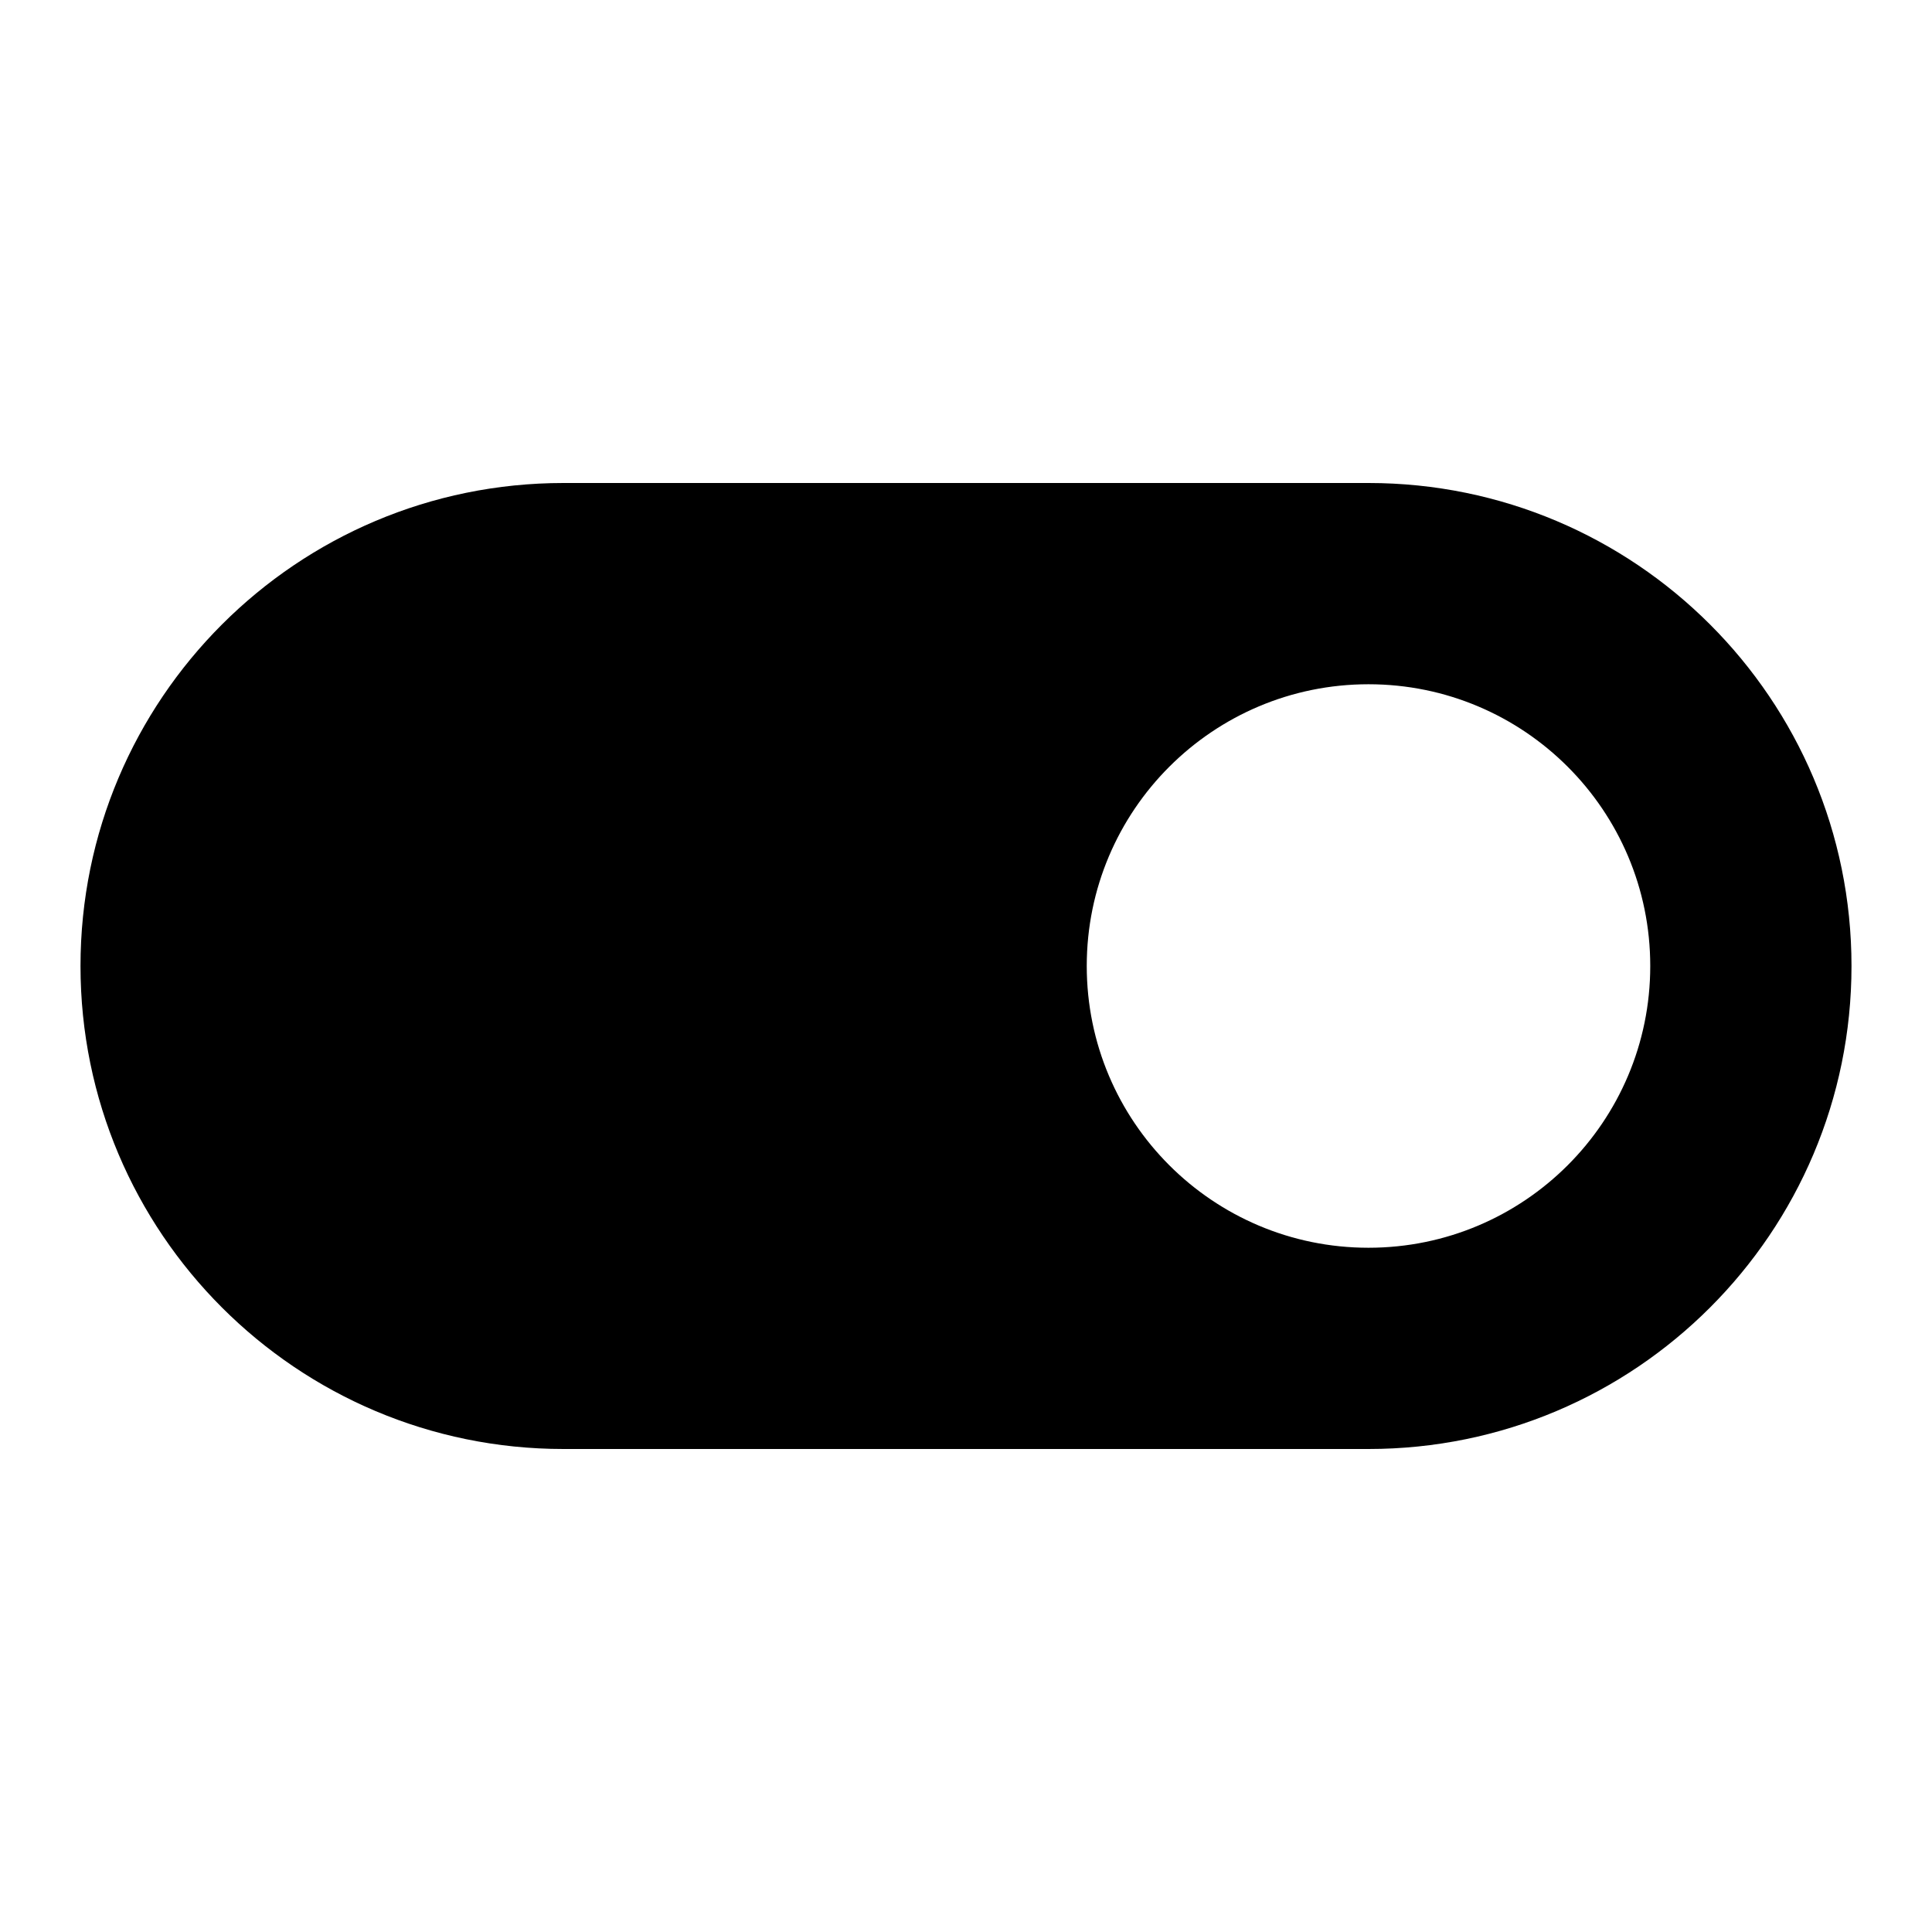
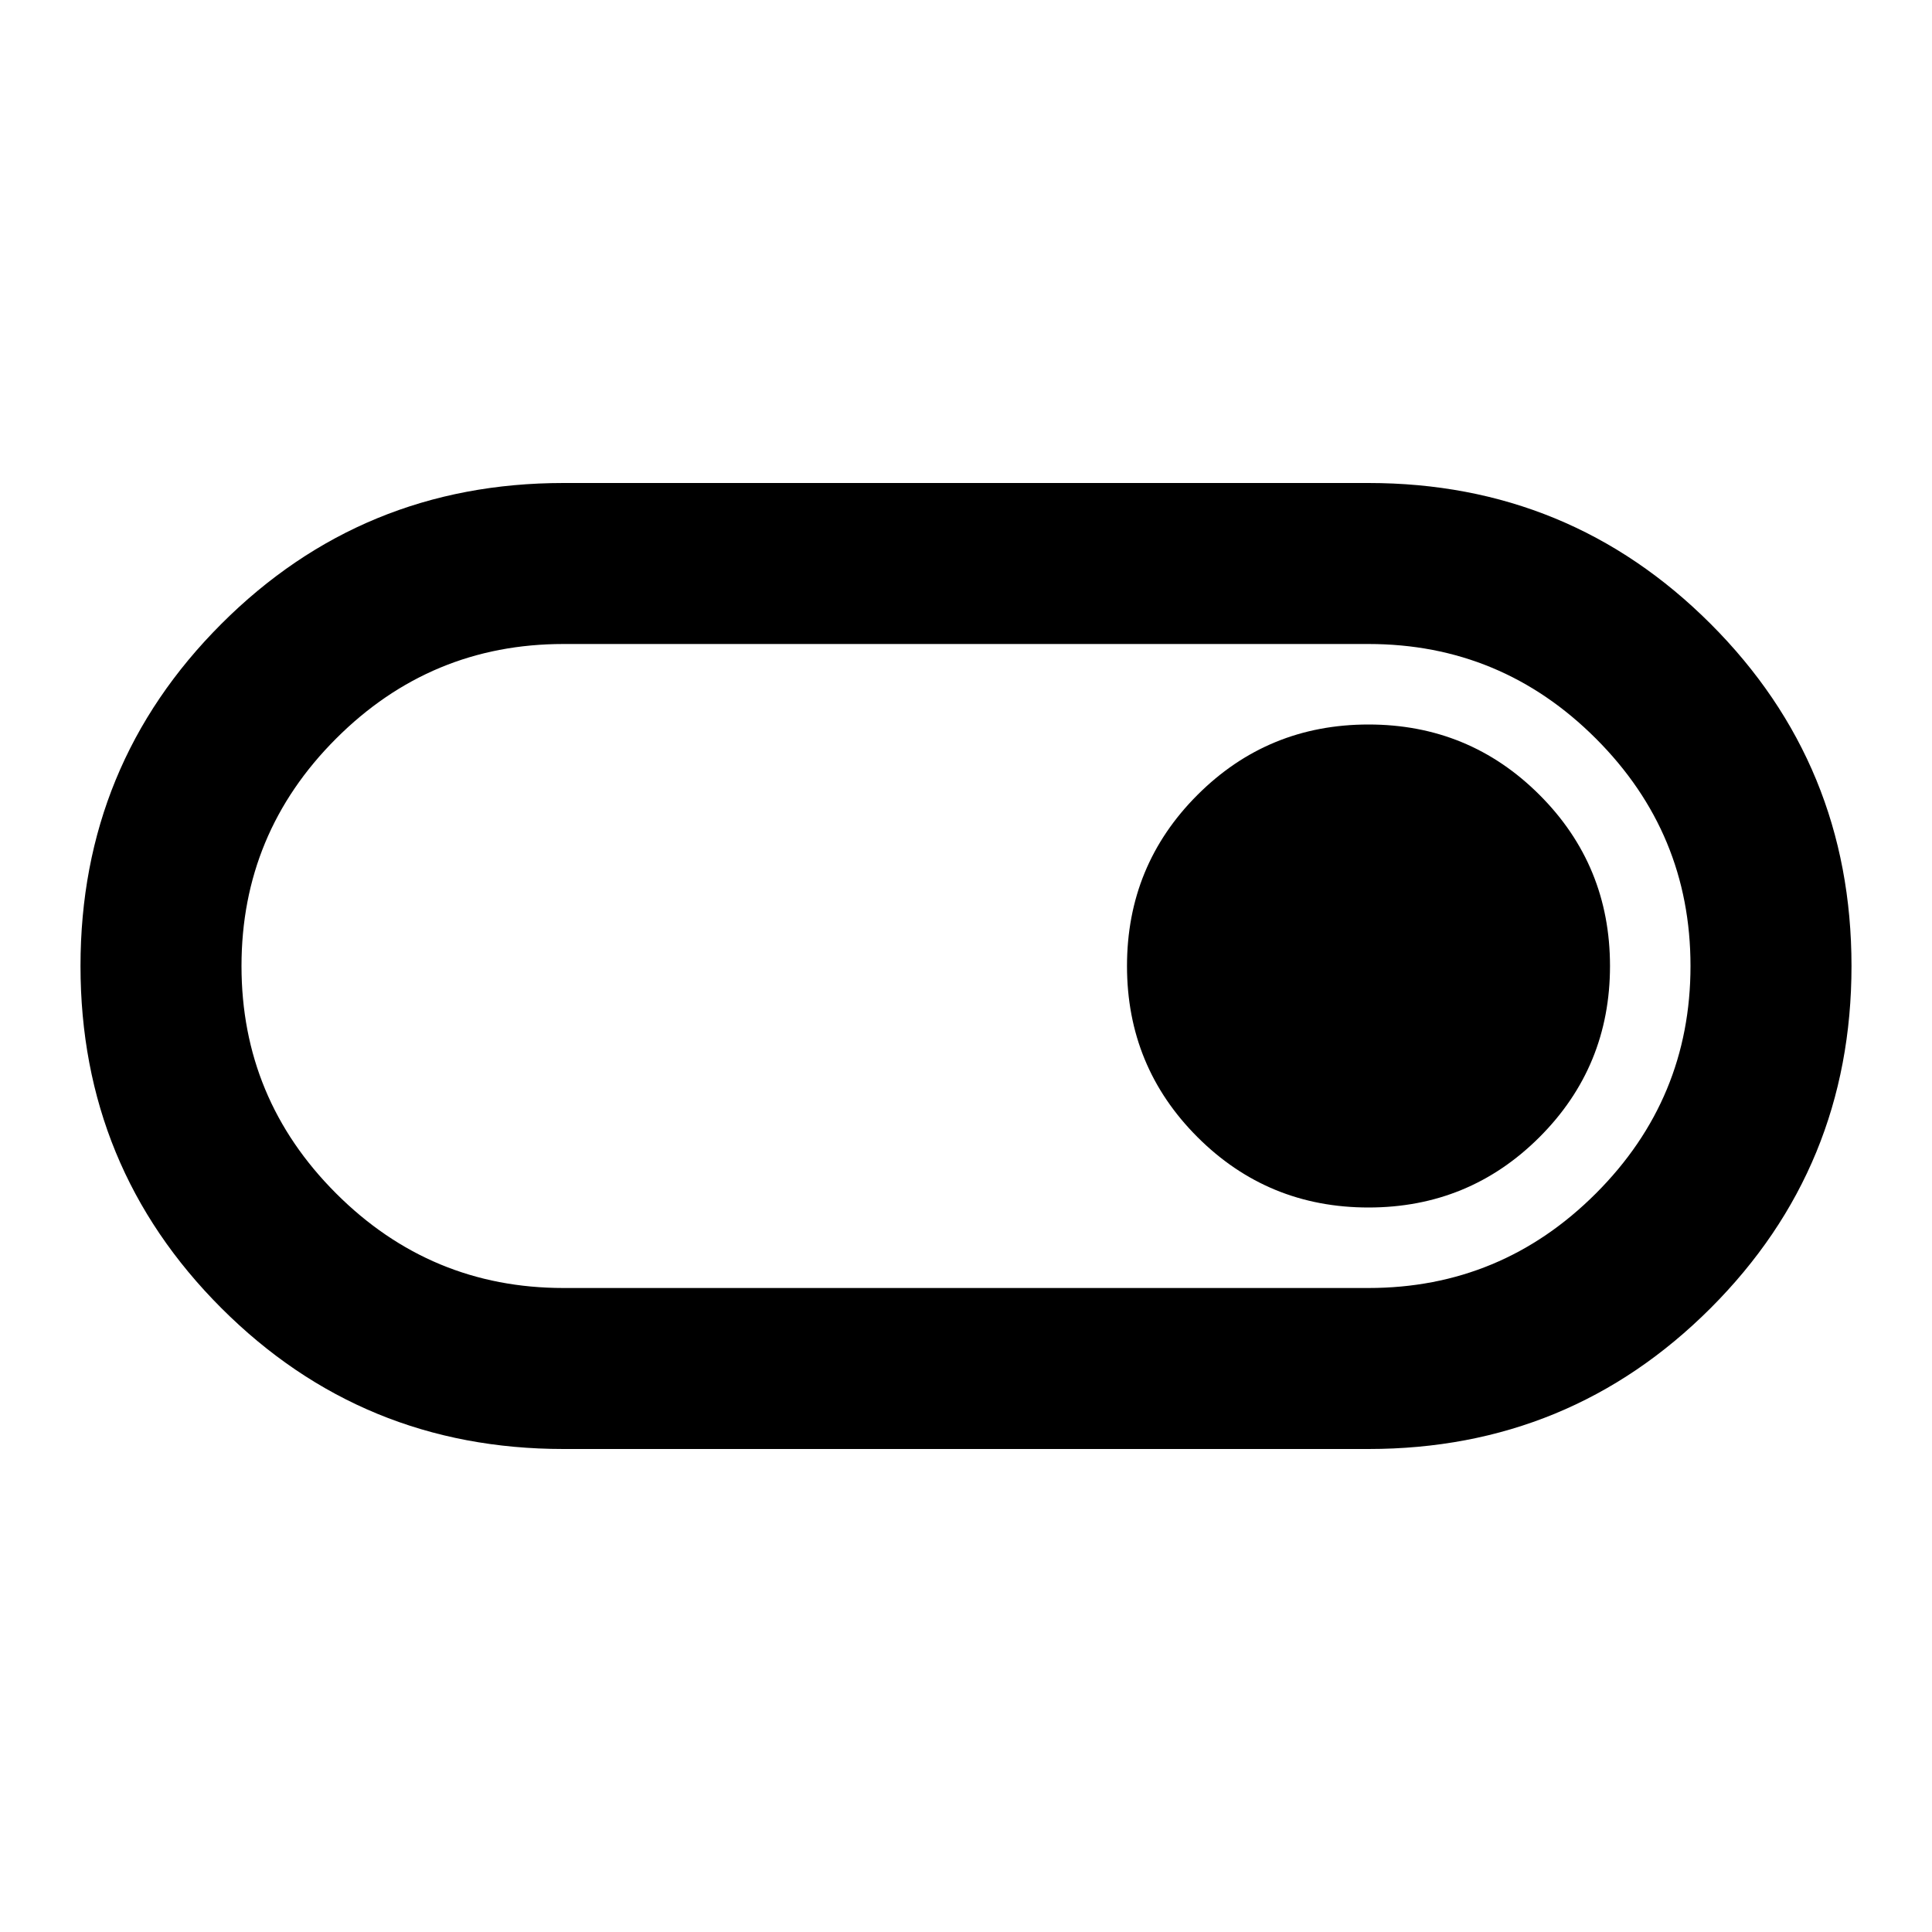
- <svg xmlns="http://www.w3.org/2000/svg" viewBox="0 0 24 24" width="20" height="20" fill="currentColor" aria-hidden="true">
-   <path d="M7 6h10a6 6 0 0 1 0 12H7A6 6 0 0 1 7 6Zm10 2.5a3.5 3.5 0 1 0 0 7 3.5 3.5 0 0 0 0-7Z" />
+ <svg xmlns="http://www.w3.org/2000/svg" viewBox="0 -960 960 960" width="20" height="20" fill="currentColor" aria-hidden="true">
+   <path d="M280-240q-100 0-170-70T40-480q0-100 70-170t170-70h400q100 0 170 70t70 170q0 100-70 170t-170 70H280Zm0-80h400q66 0 113-47t47-113q0-66-47-113t-113-47H280q-66 0-113 47t-47 113q0 66 47 113t113 47Zm485-75q35-35 35-85t-35-85q-35-35-85-35t-85 35q-35 35-35 85t35 85q35 35 85 35t85-35Zm-285-85Z" />
</svg>
